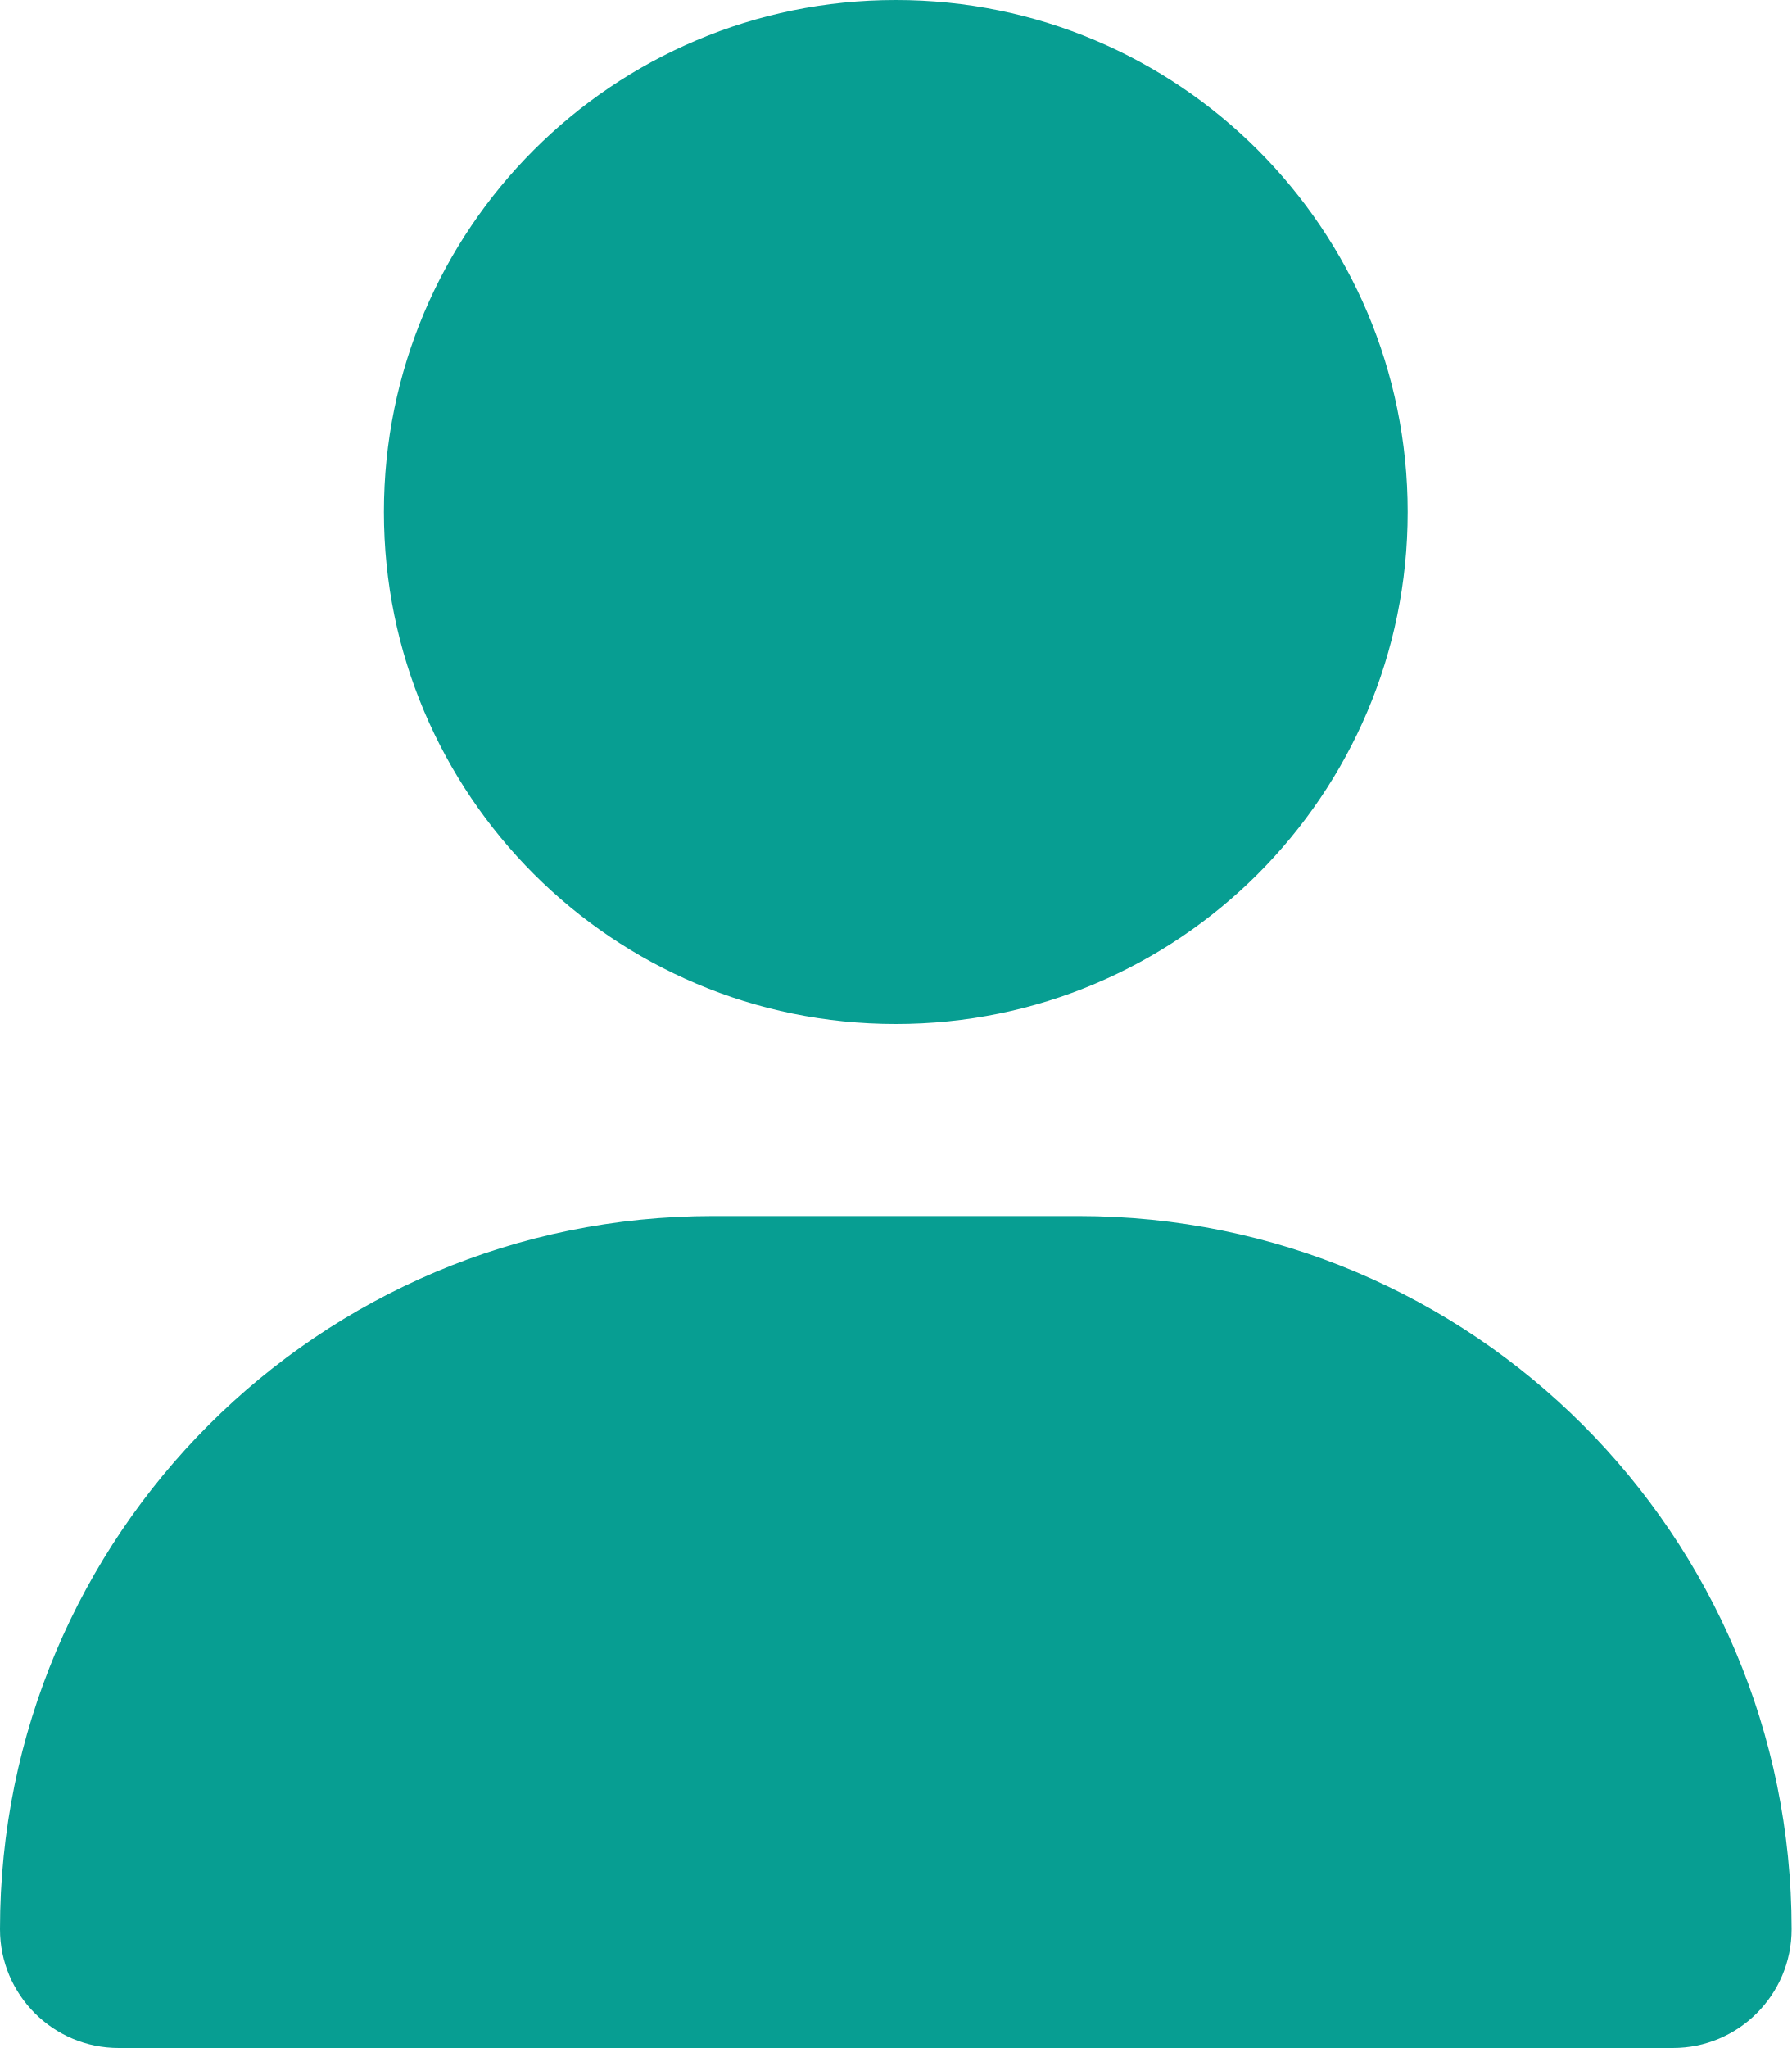
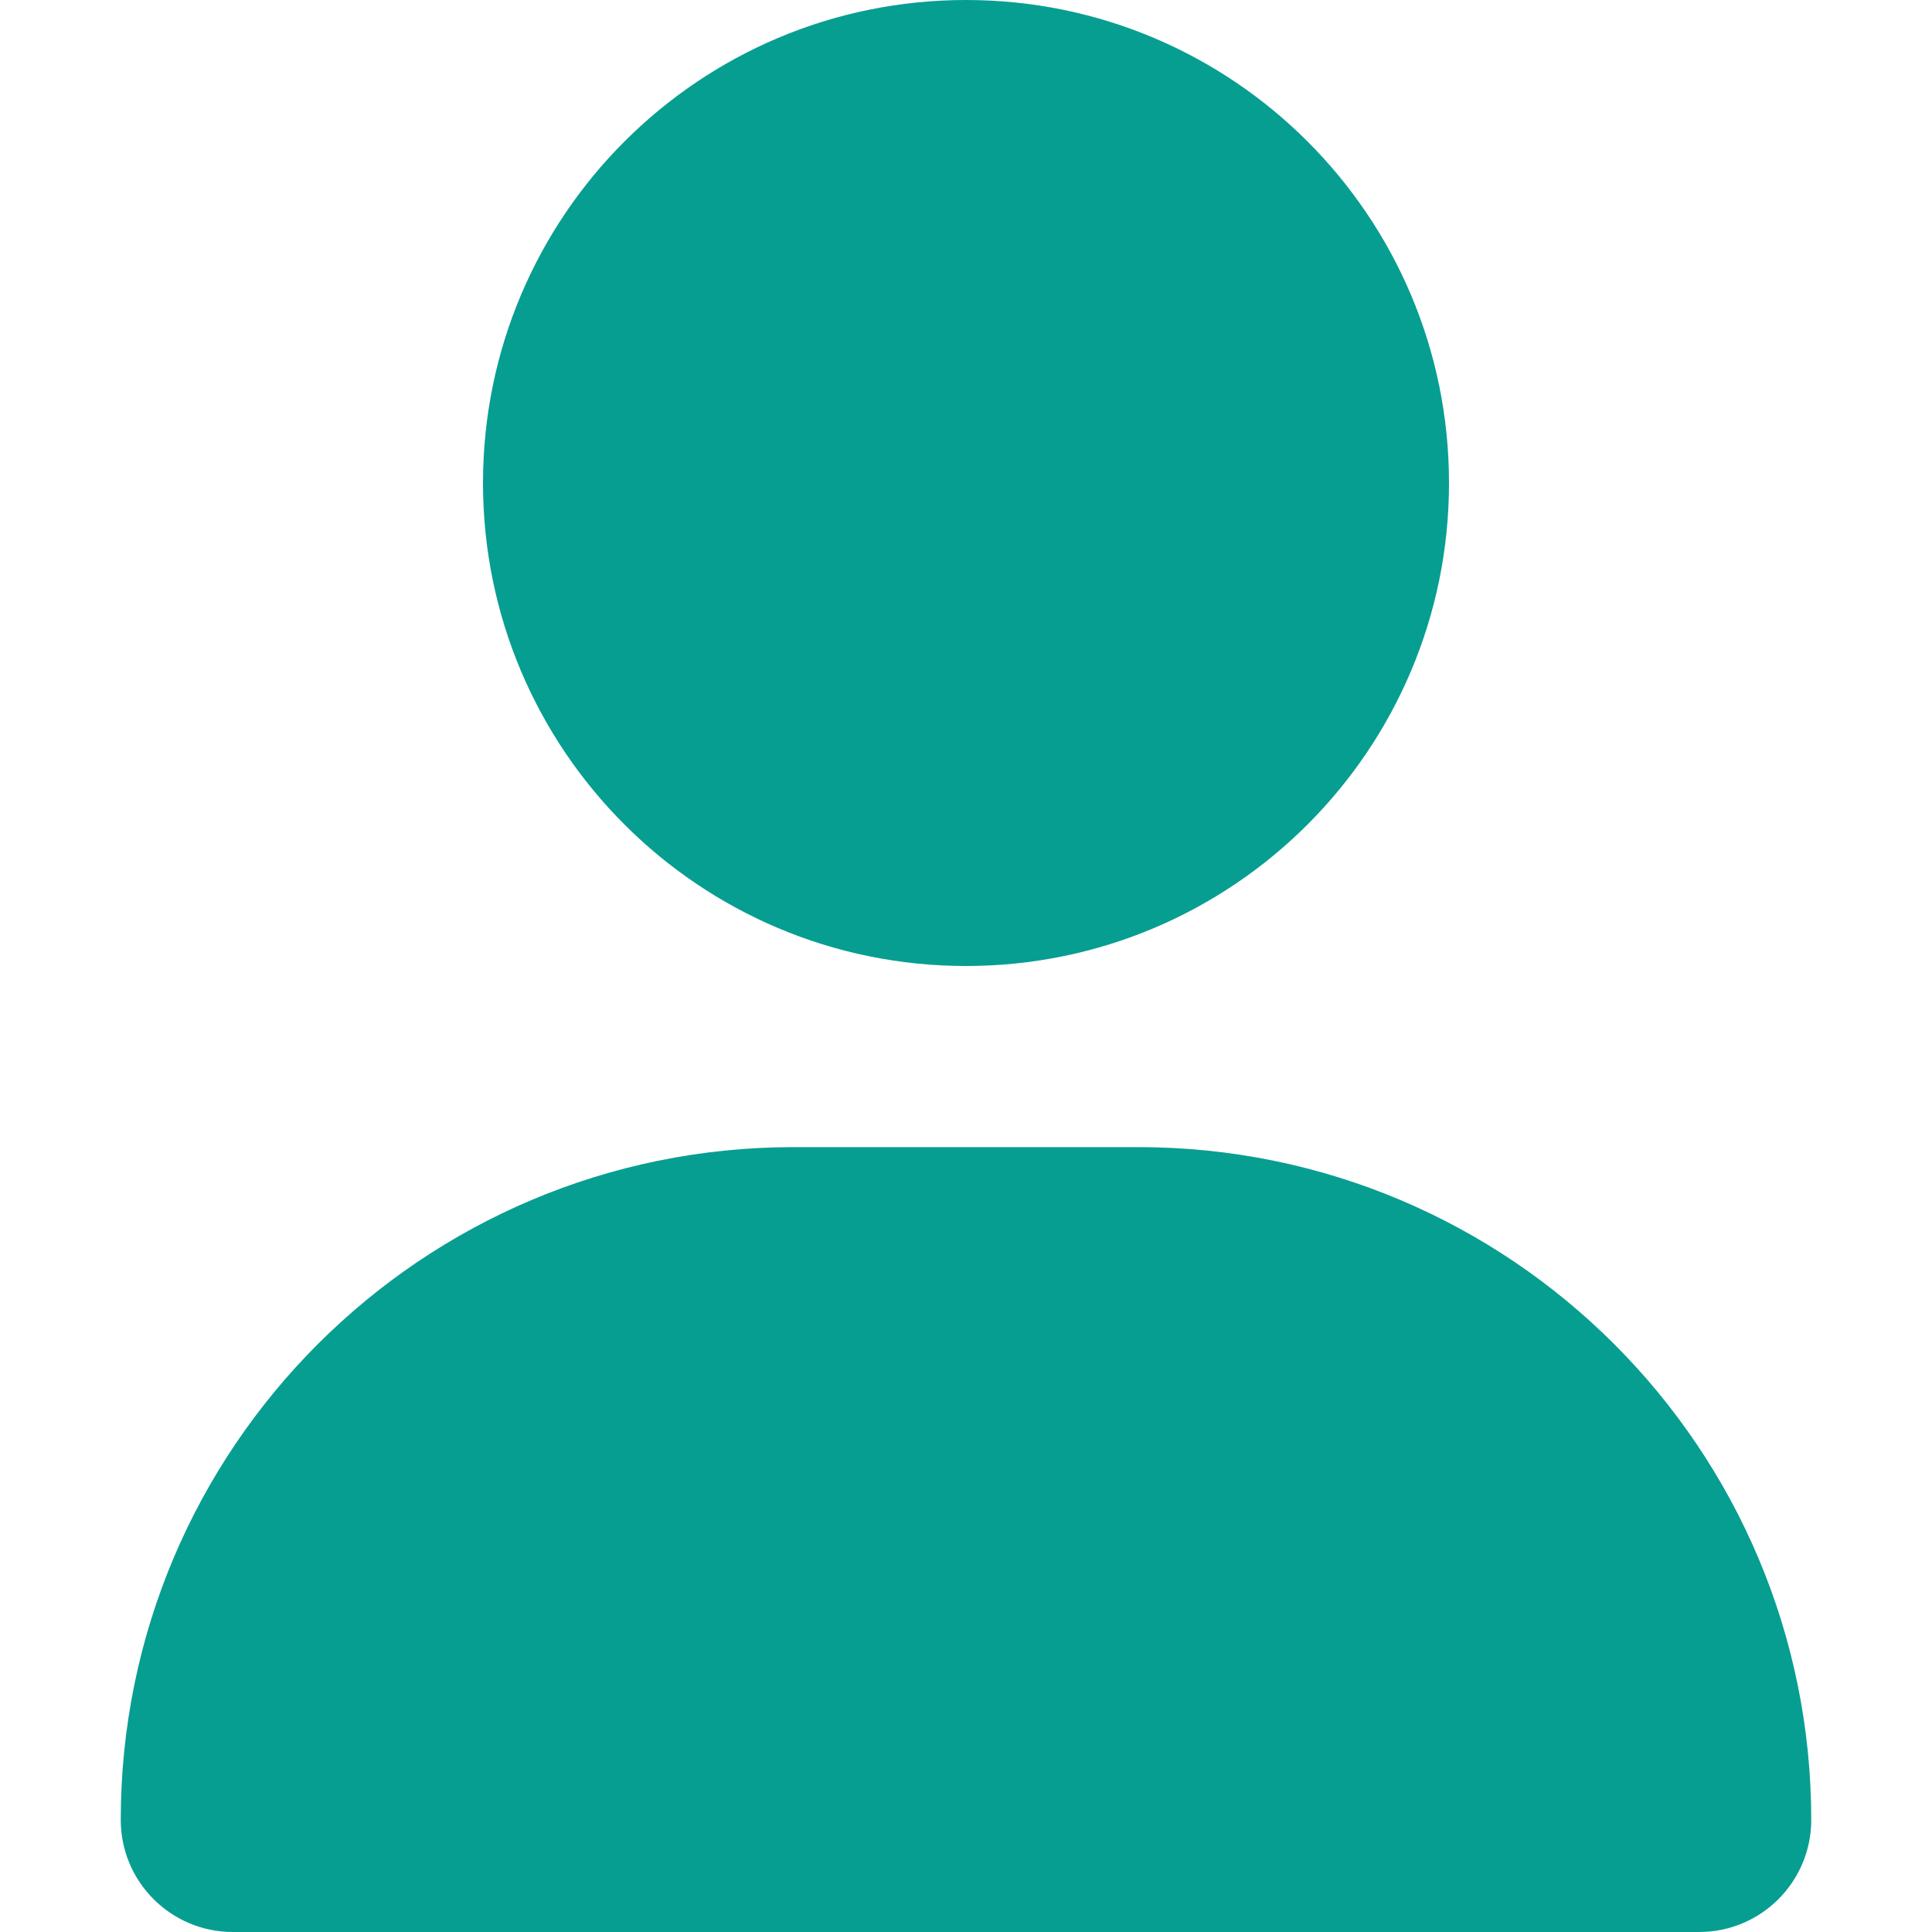
- <svg xmlns="http://www.w3.org/2000/svg" viewBox="0 0 448 512">
+ <svg xmlns="http://www.w3.org/2000/svg" width="16" height="16" viewBox="0 0 448 512">
  <path fill="#079e92" d="M224 256A128 128 0 1 0 224 0a128 128 0 1 0 0 256zm-45.7 48C79.8 304 0 383.8 0 482.3C0 498.7 13.3 512 29.7 512H418.3c16.4 0 29.7-13.3 29.7-29.7C448 383.8 368.2 304 269.7 304H178.3z" />
</svg>
